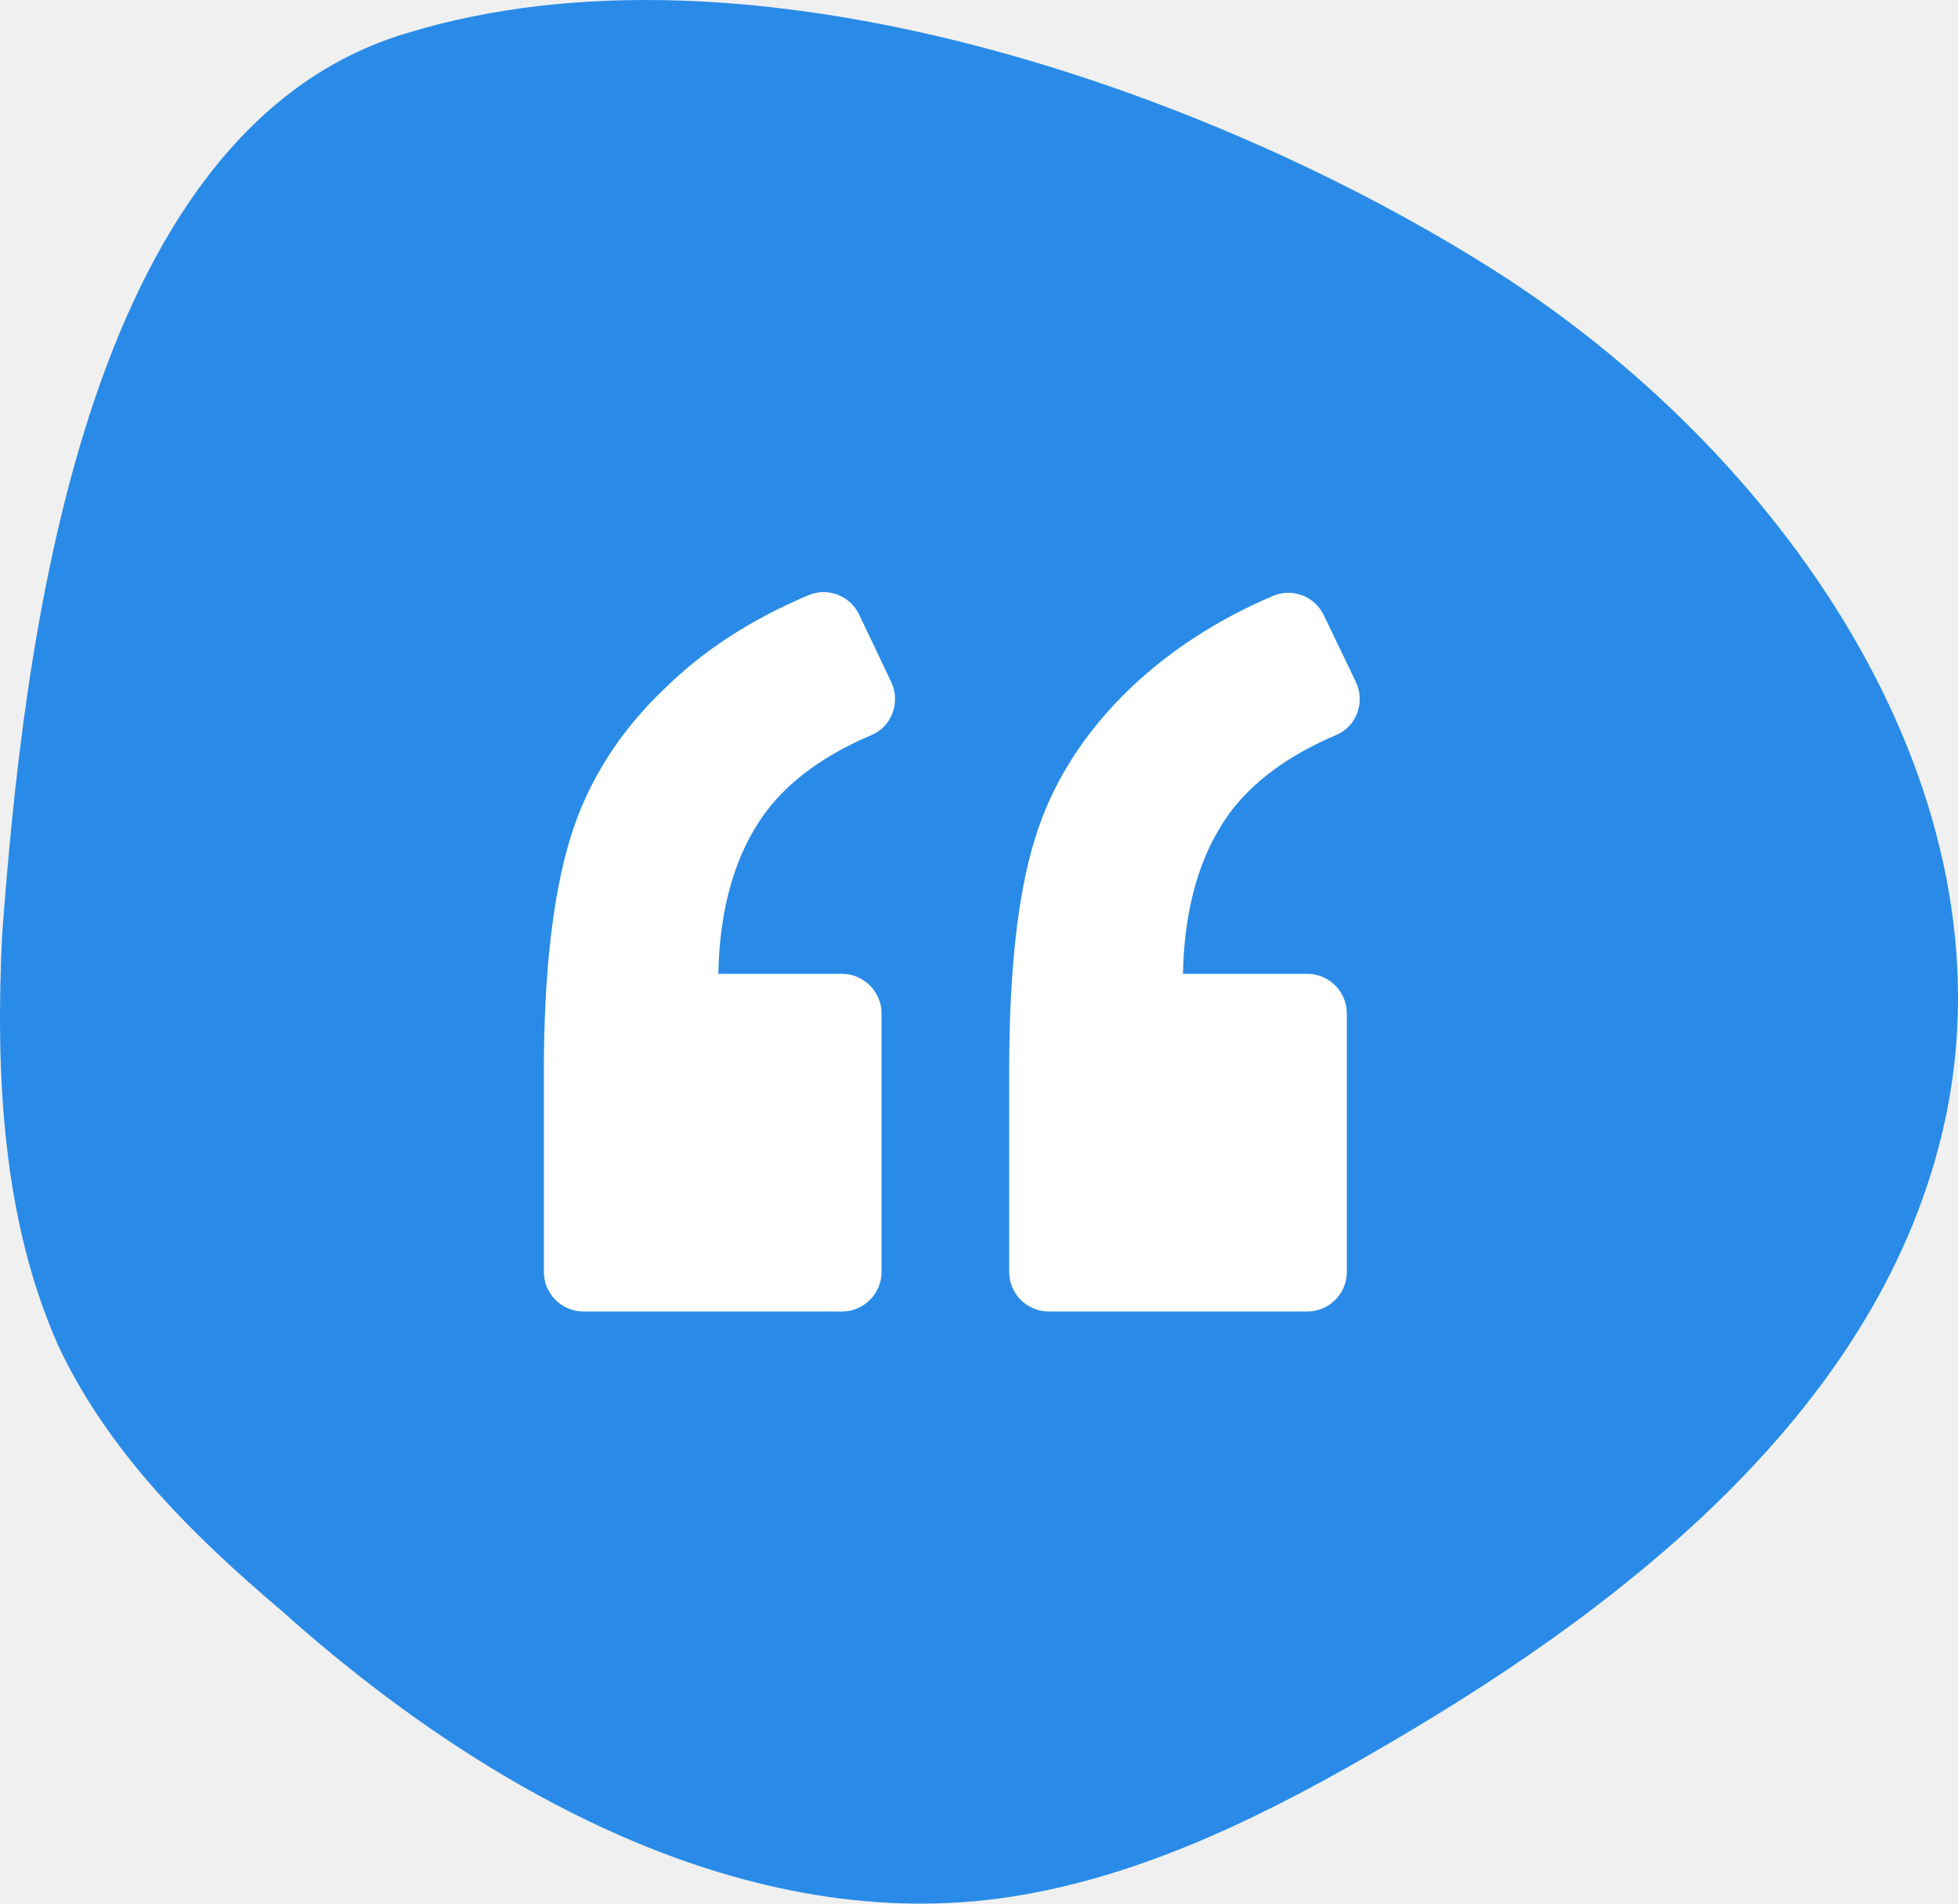
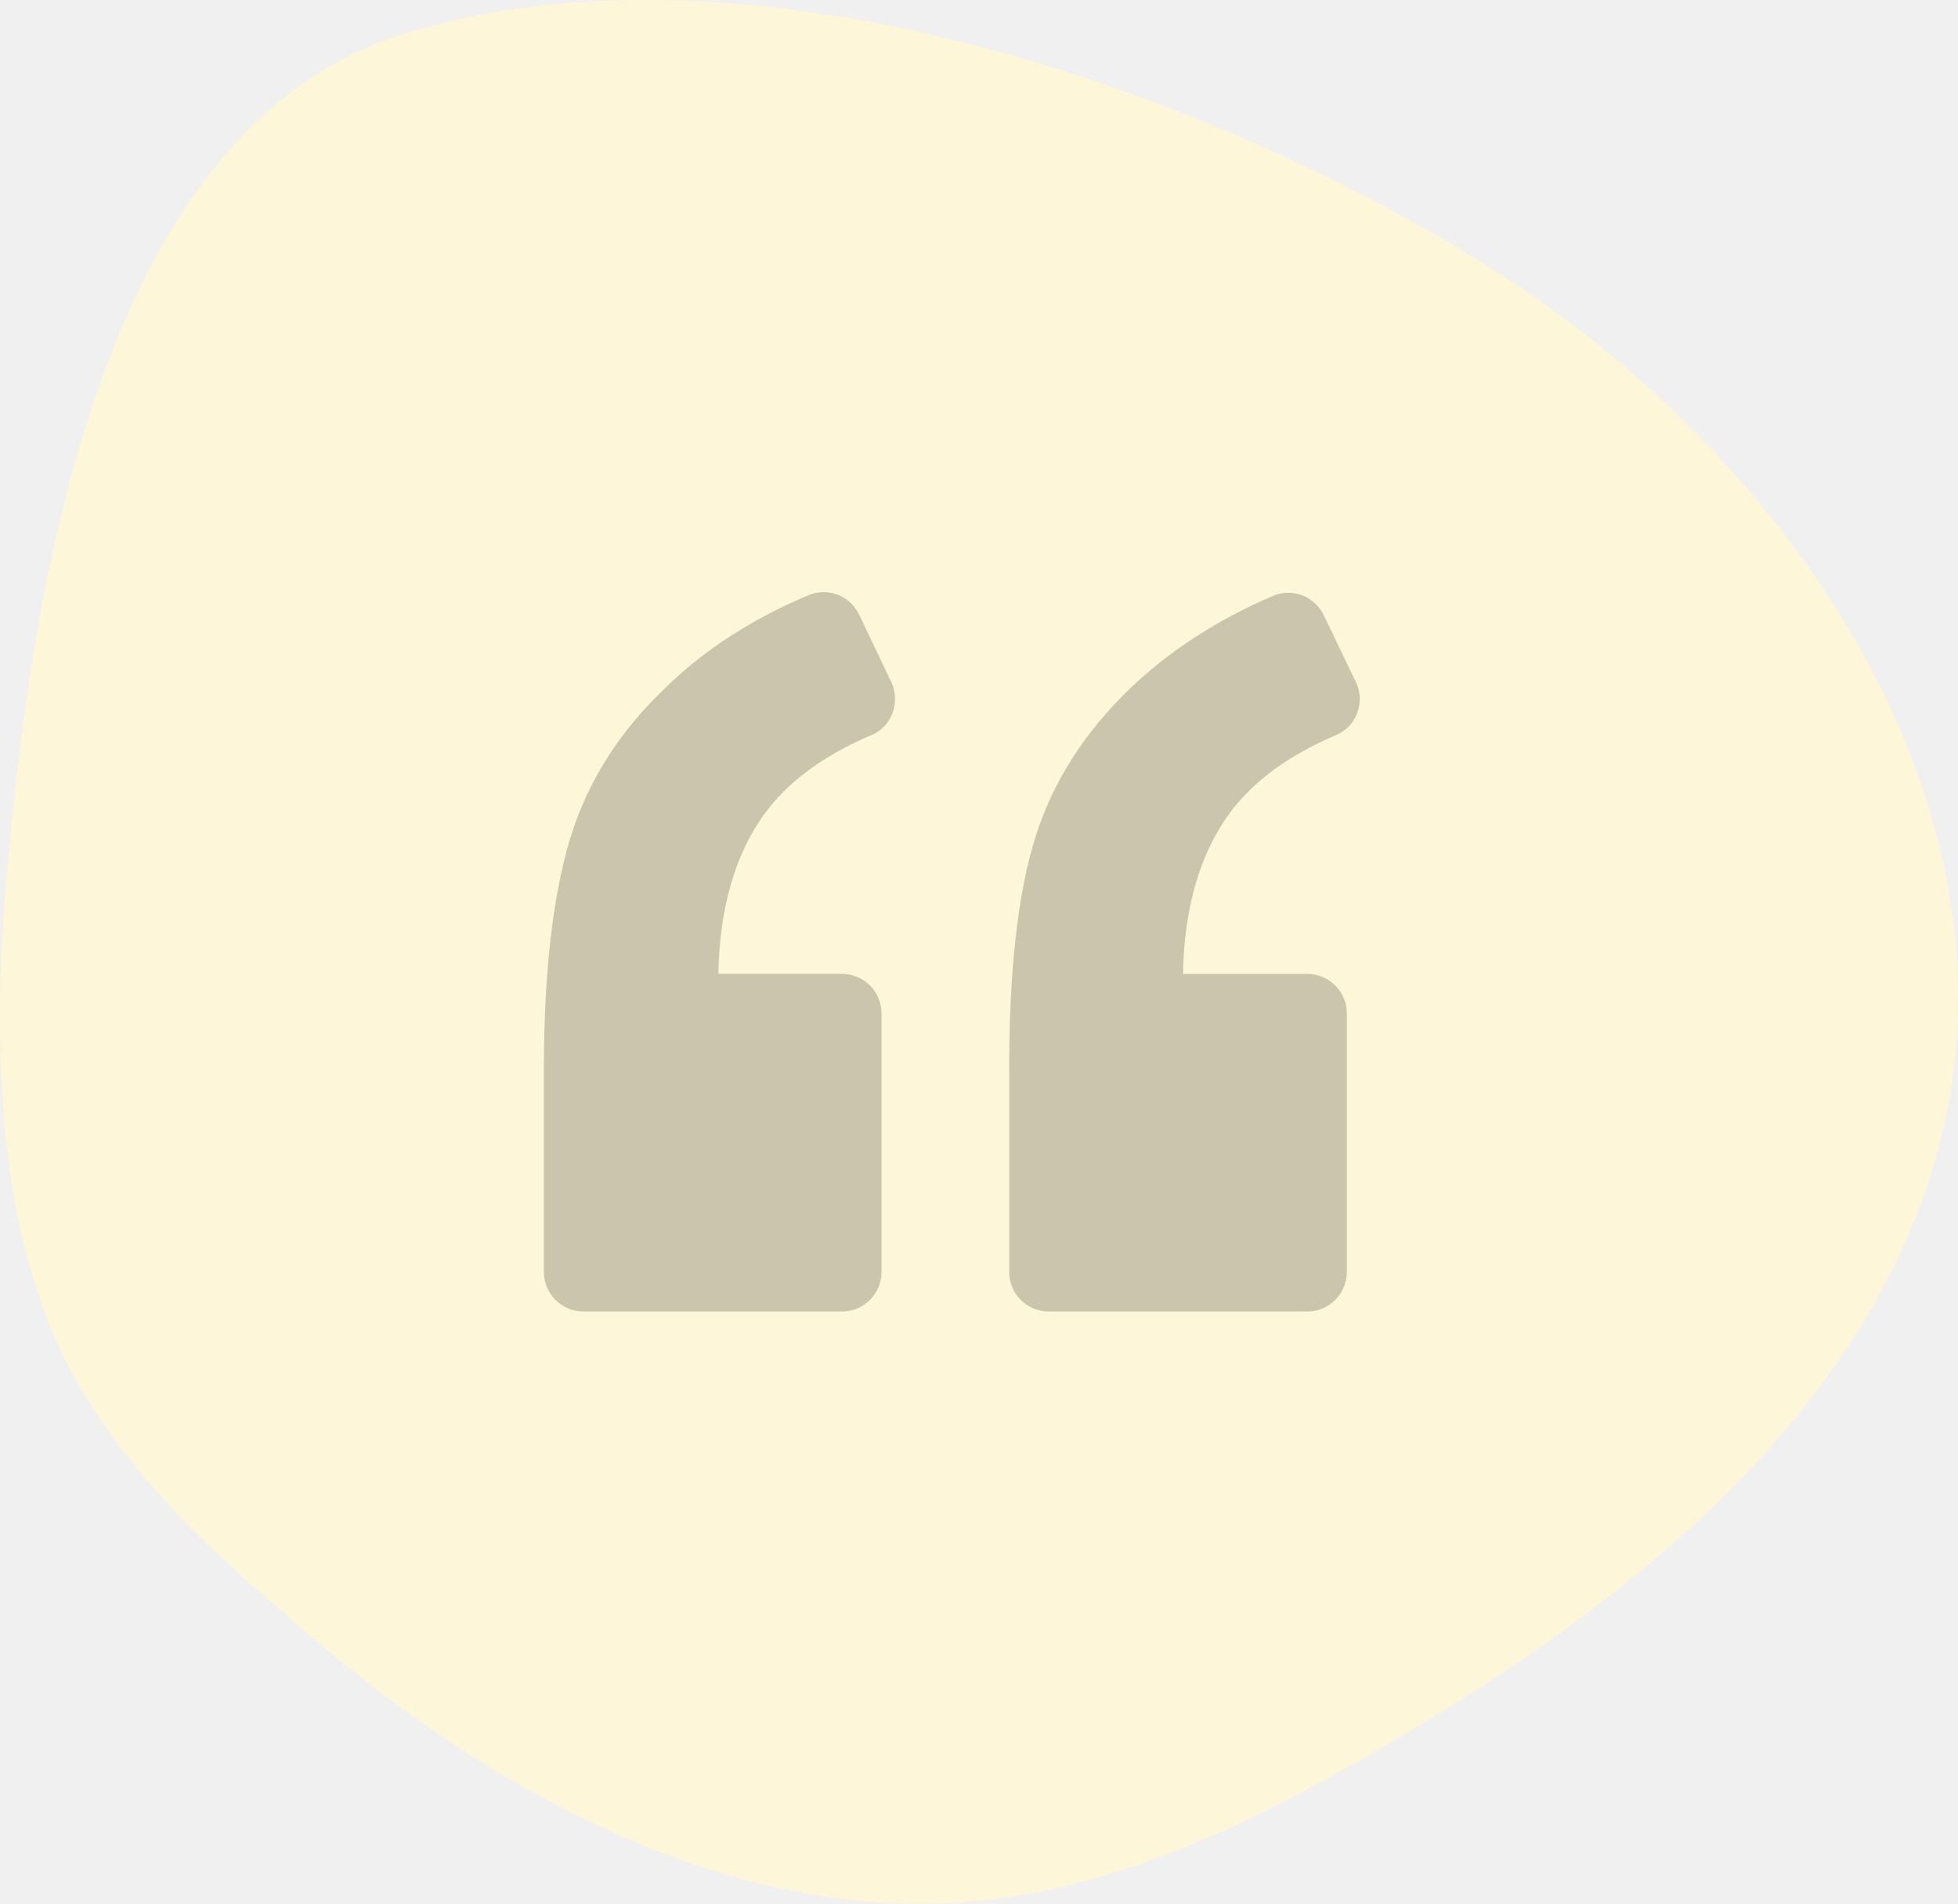
<svg xmlns="http://www.w3.org/2000/svg" width="36" height="35" viewBox="0 0 36 35" fill="none">
-   <path d="M0.041 17.161C-0.087 19.727 0.041 22.422 1.067 24.731C1.964 26.656 3.502 28.196 5.169 29.607C8.887 32.943 13.758 35.637 18.63 34.867C21.066 34.483 23.373 33.328 25.553 32.045C30.168 29.35 34.783 25.63 35.809 20.369C36.963 14.339 32.732 8.308 27.476 4.972C22.22 1.637 13.758 -1.314 7.477 0.61C1.451 2.406 0.426 12.029 0.041 17.161Z" fill="#298BE7" />
-   <path d="M16.026 13.513C16.401 13.356 16.558 12.908 16.389 12.545L15.796 11.299C15.627 10.948 15.215 10.79 14.852 10.948C13.824 11.383 12.94 11.952 12.239 12.642C11.38 13.453 10.799 14.384 10.484 15.413C10.169 16.454 10 17.869 10 19.672V23.387C10 23.786 10.327 24.113 10.726 24.113H15.482C15.881 24.113 16.208 23.786 16.208 23.387V18.632C16.208 18.232 15.881 17.905 15.482 17.905H13.207C13.231 16.683 13.521 15.703 14.054 14.965C14.489 14.372 15.143 13.888 16.026 13.513Z" fill="white" />
-   <path d="M24.569 13.513C24.944 13.355 25.102 12.908 24.932 12.544L24.339 11.31C24.17 10.96 23.758 10.802 23.395 10.96C22.379 11.395 21.508 11.964 20.794 12.642C19.934 13.464 19.342 14.396 19.027 15.425C18.712 16.441 18.555 17.857 18.555 19.672V23.387C18.555 23.786 18.882 24.113 19.281 24.113H24.037C24.436 24.113 24.763 23.786 24.763 23.387V18.631C24.763 18.232 24.436 17.905 24.037 17.905H21.75C21.774 16.683 22.064 15.703 22.597 14.965C23.032 14.372 23.686 13.888 24.569 13.513Z" fill="white" />
+   <path d="M0.041 17.161C-0.087 19.727 0.041 22.422 1.067 24.731C1.964 26.656 3.502 28.196 5.169 29.607C8.887 32.943 13.758 35.637 18.63 34.867C21.066 34.483 23.373 33.328 25.553 32.045C30.168 29.35 34.783 25.63 35.809 20.369C36.963 14.339 32.732 8.308 27.476 4.972C22.22 1.637 13.758 -1.314 7.477 0.61C1.451 2.406 0.426 12.029 0.041 17.161Z" fill="#FEF6D8" />
+   <g clip-path="url(#clip0_7_16516)">
+     <path d="M16.026 13.513C16.401 13.356 16.558 12.908 16.389 12.545L15.796 11.299C15.627 10.948 15.215 10.79 14.852 10.948C13.824 11.383 12.94 11.952 12.239 12.642C11.38 13.453 10.799 14.384 10.484 15.413C10.169 16.454 10 17.869 10 19.672V23.387C10 23.786 10.327 24.113 10.726 24.113H15.482C15.881 24.113 16.208 23.786 16.208 23.387V18.632C16.208 18.232 15.881 17.905 15.482 17.905H13.207C13.231 16.683 13.521 15.703 14.054 14.965C14.489 14.372 15.143 13.888 16.026 13.513Z" fill="black" fill-opacity="0.2" />
+     <path d="M24.569 13.513C24.944 13.356 25.102 12.908 24.932 12.545L24.339 11.311C24.17 10.96 23.758 10.803 23.395 10.96C22.379 11.396 21.508 11.964 20.794 12.642C19.934 13.465 19.342 14.396 19.027 15.425C18.712 16.441 18.555 17.857 18.555 19.672V23.387C18.555 23.787 18.882 24.113 19.281 24.113H24.037C24.436 24.113 24.763 23.787 24.763 23.387V18.632C24.763 18.232 24.436 17.906 24.037 17.906H21.75C21.774 16.683 22.064 15.703 22.597 14.965C23.032 14.372 23.686 13.888 24.569 13.513Z" fill="black" fill-opacity="0.2" />
+   </g>
+   <defs>
+     <clipPath id="clip0_7_16516">
+       <rect width="15" height="15" fill="white" transform="translate(10 10)" />
+     </clipPath>
+   </defs>
</svg>
